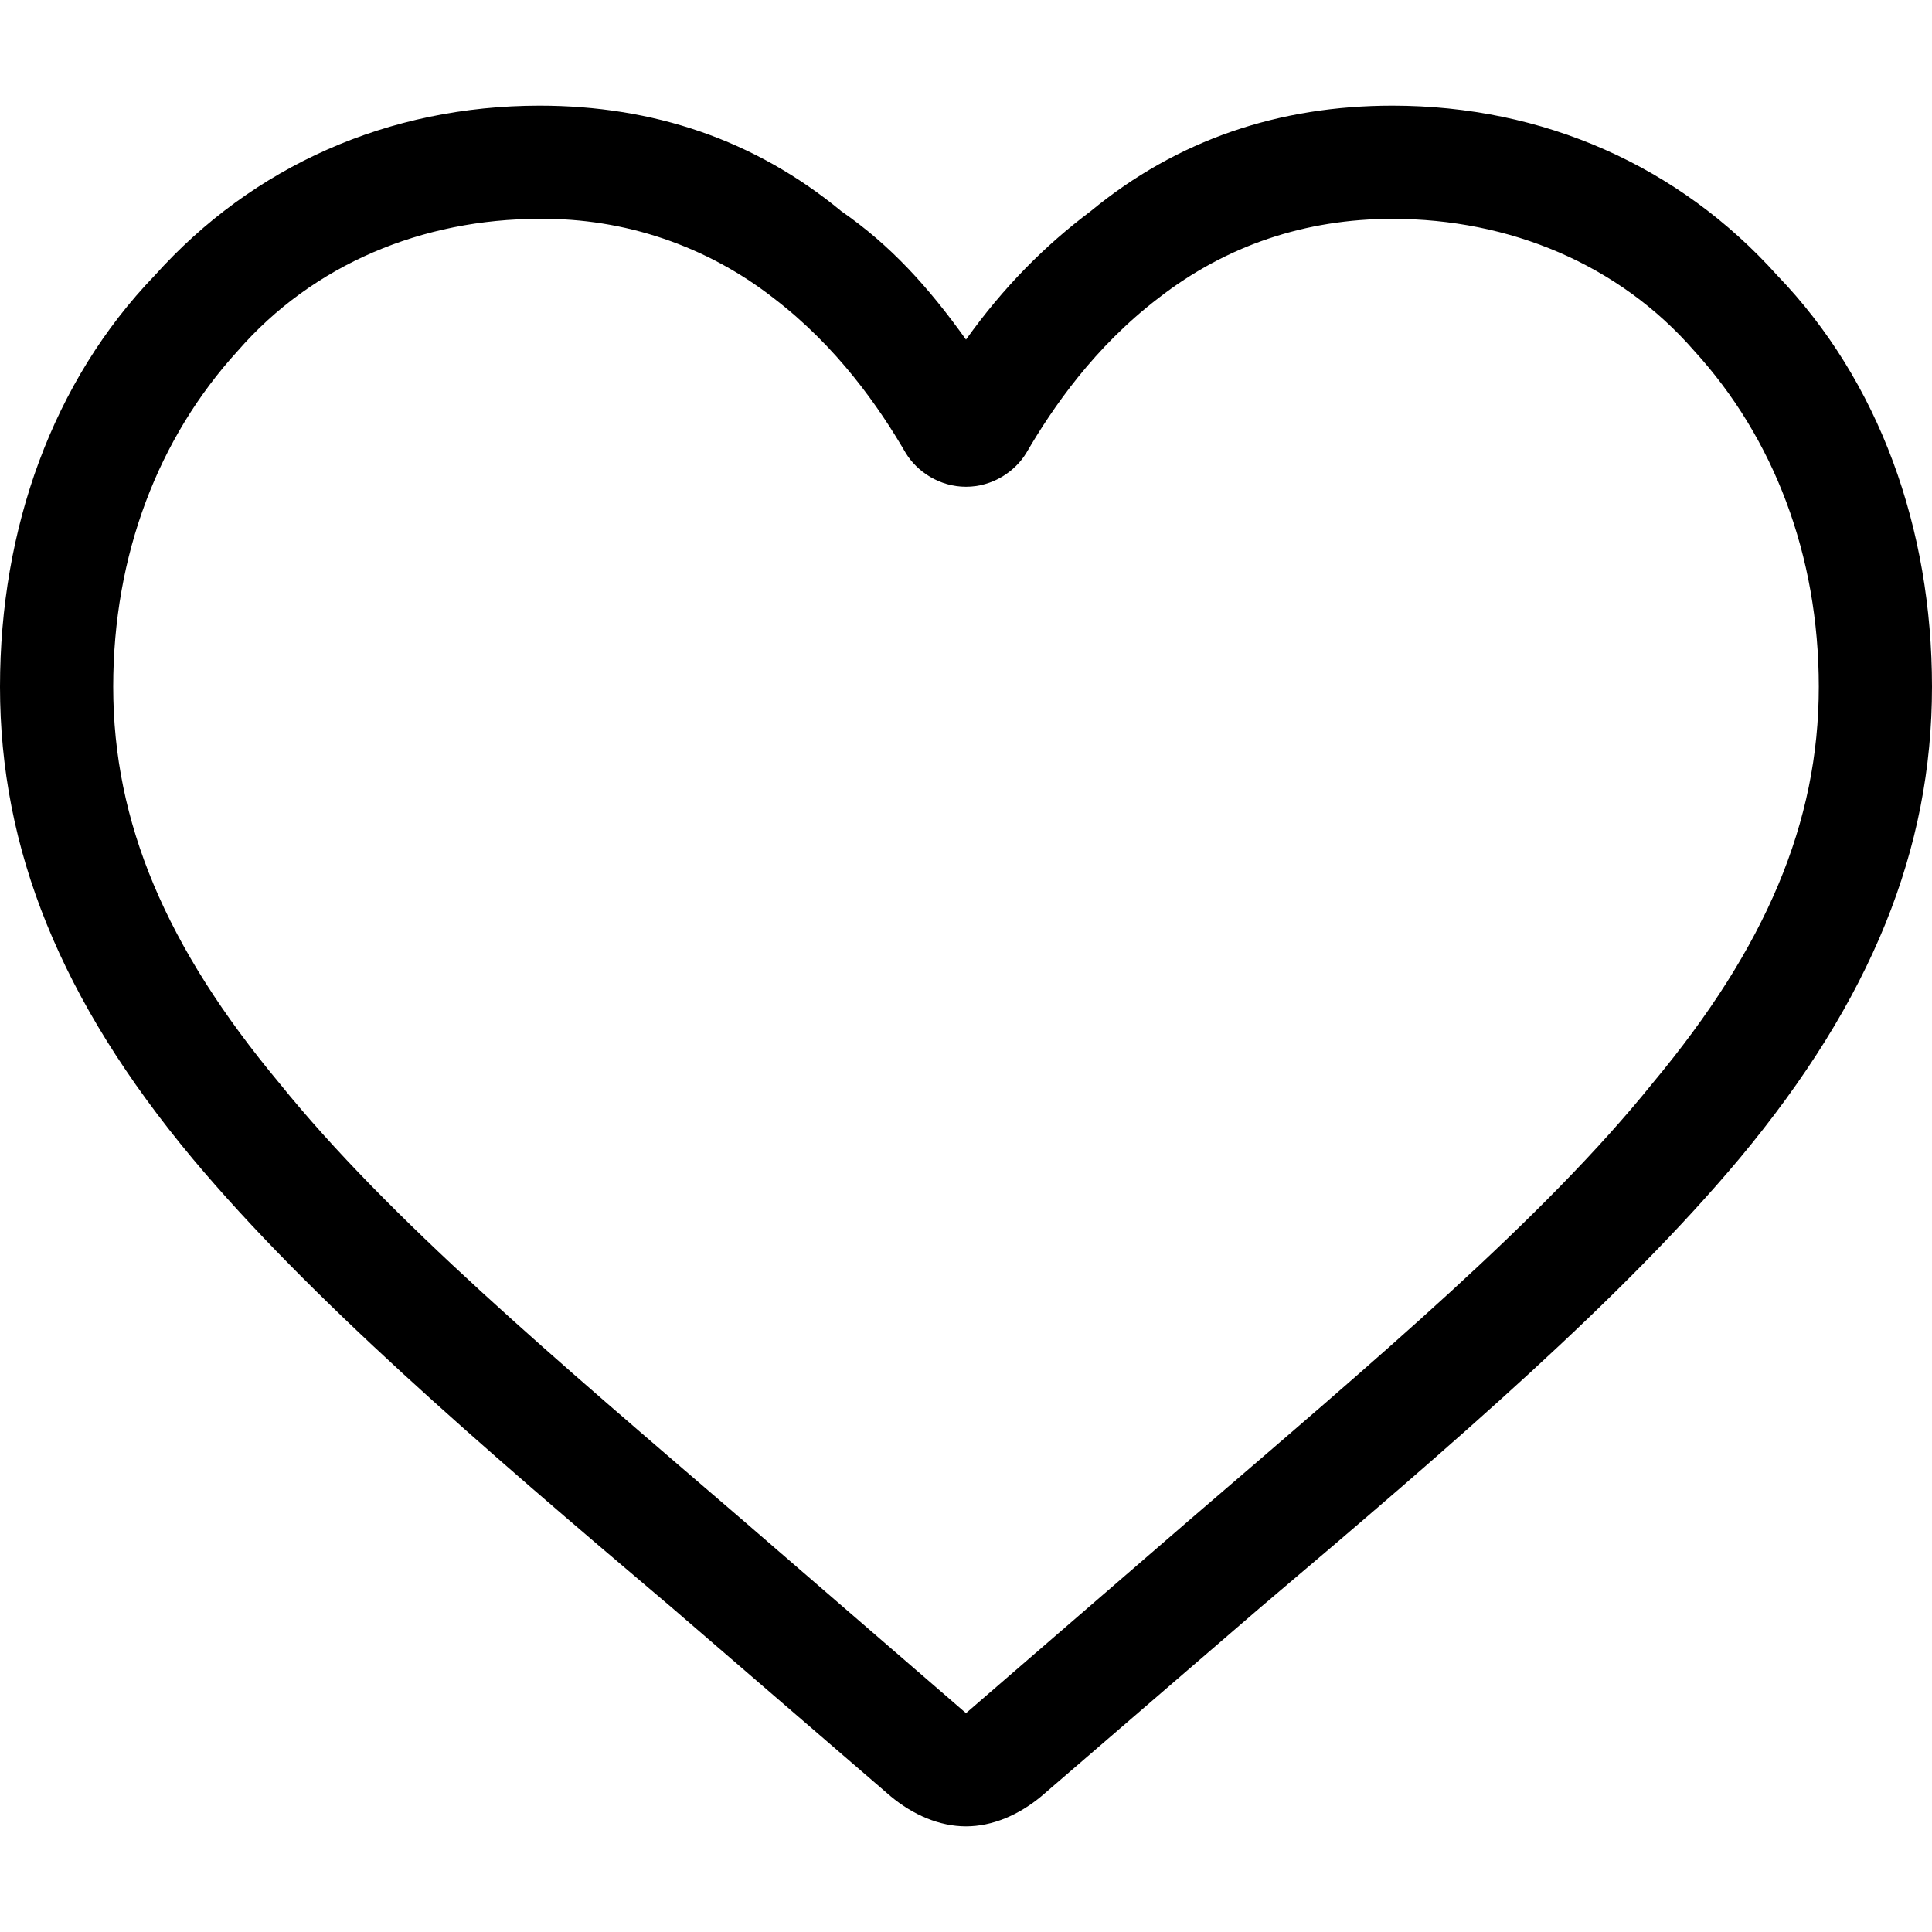
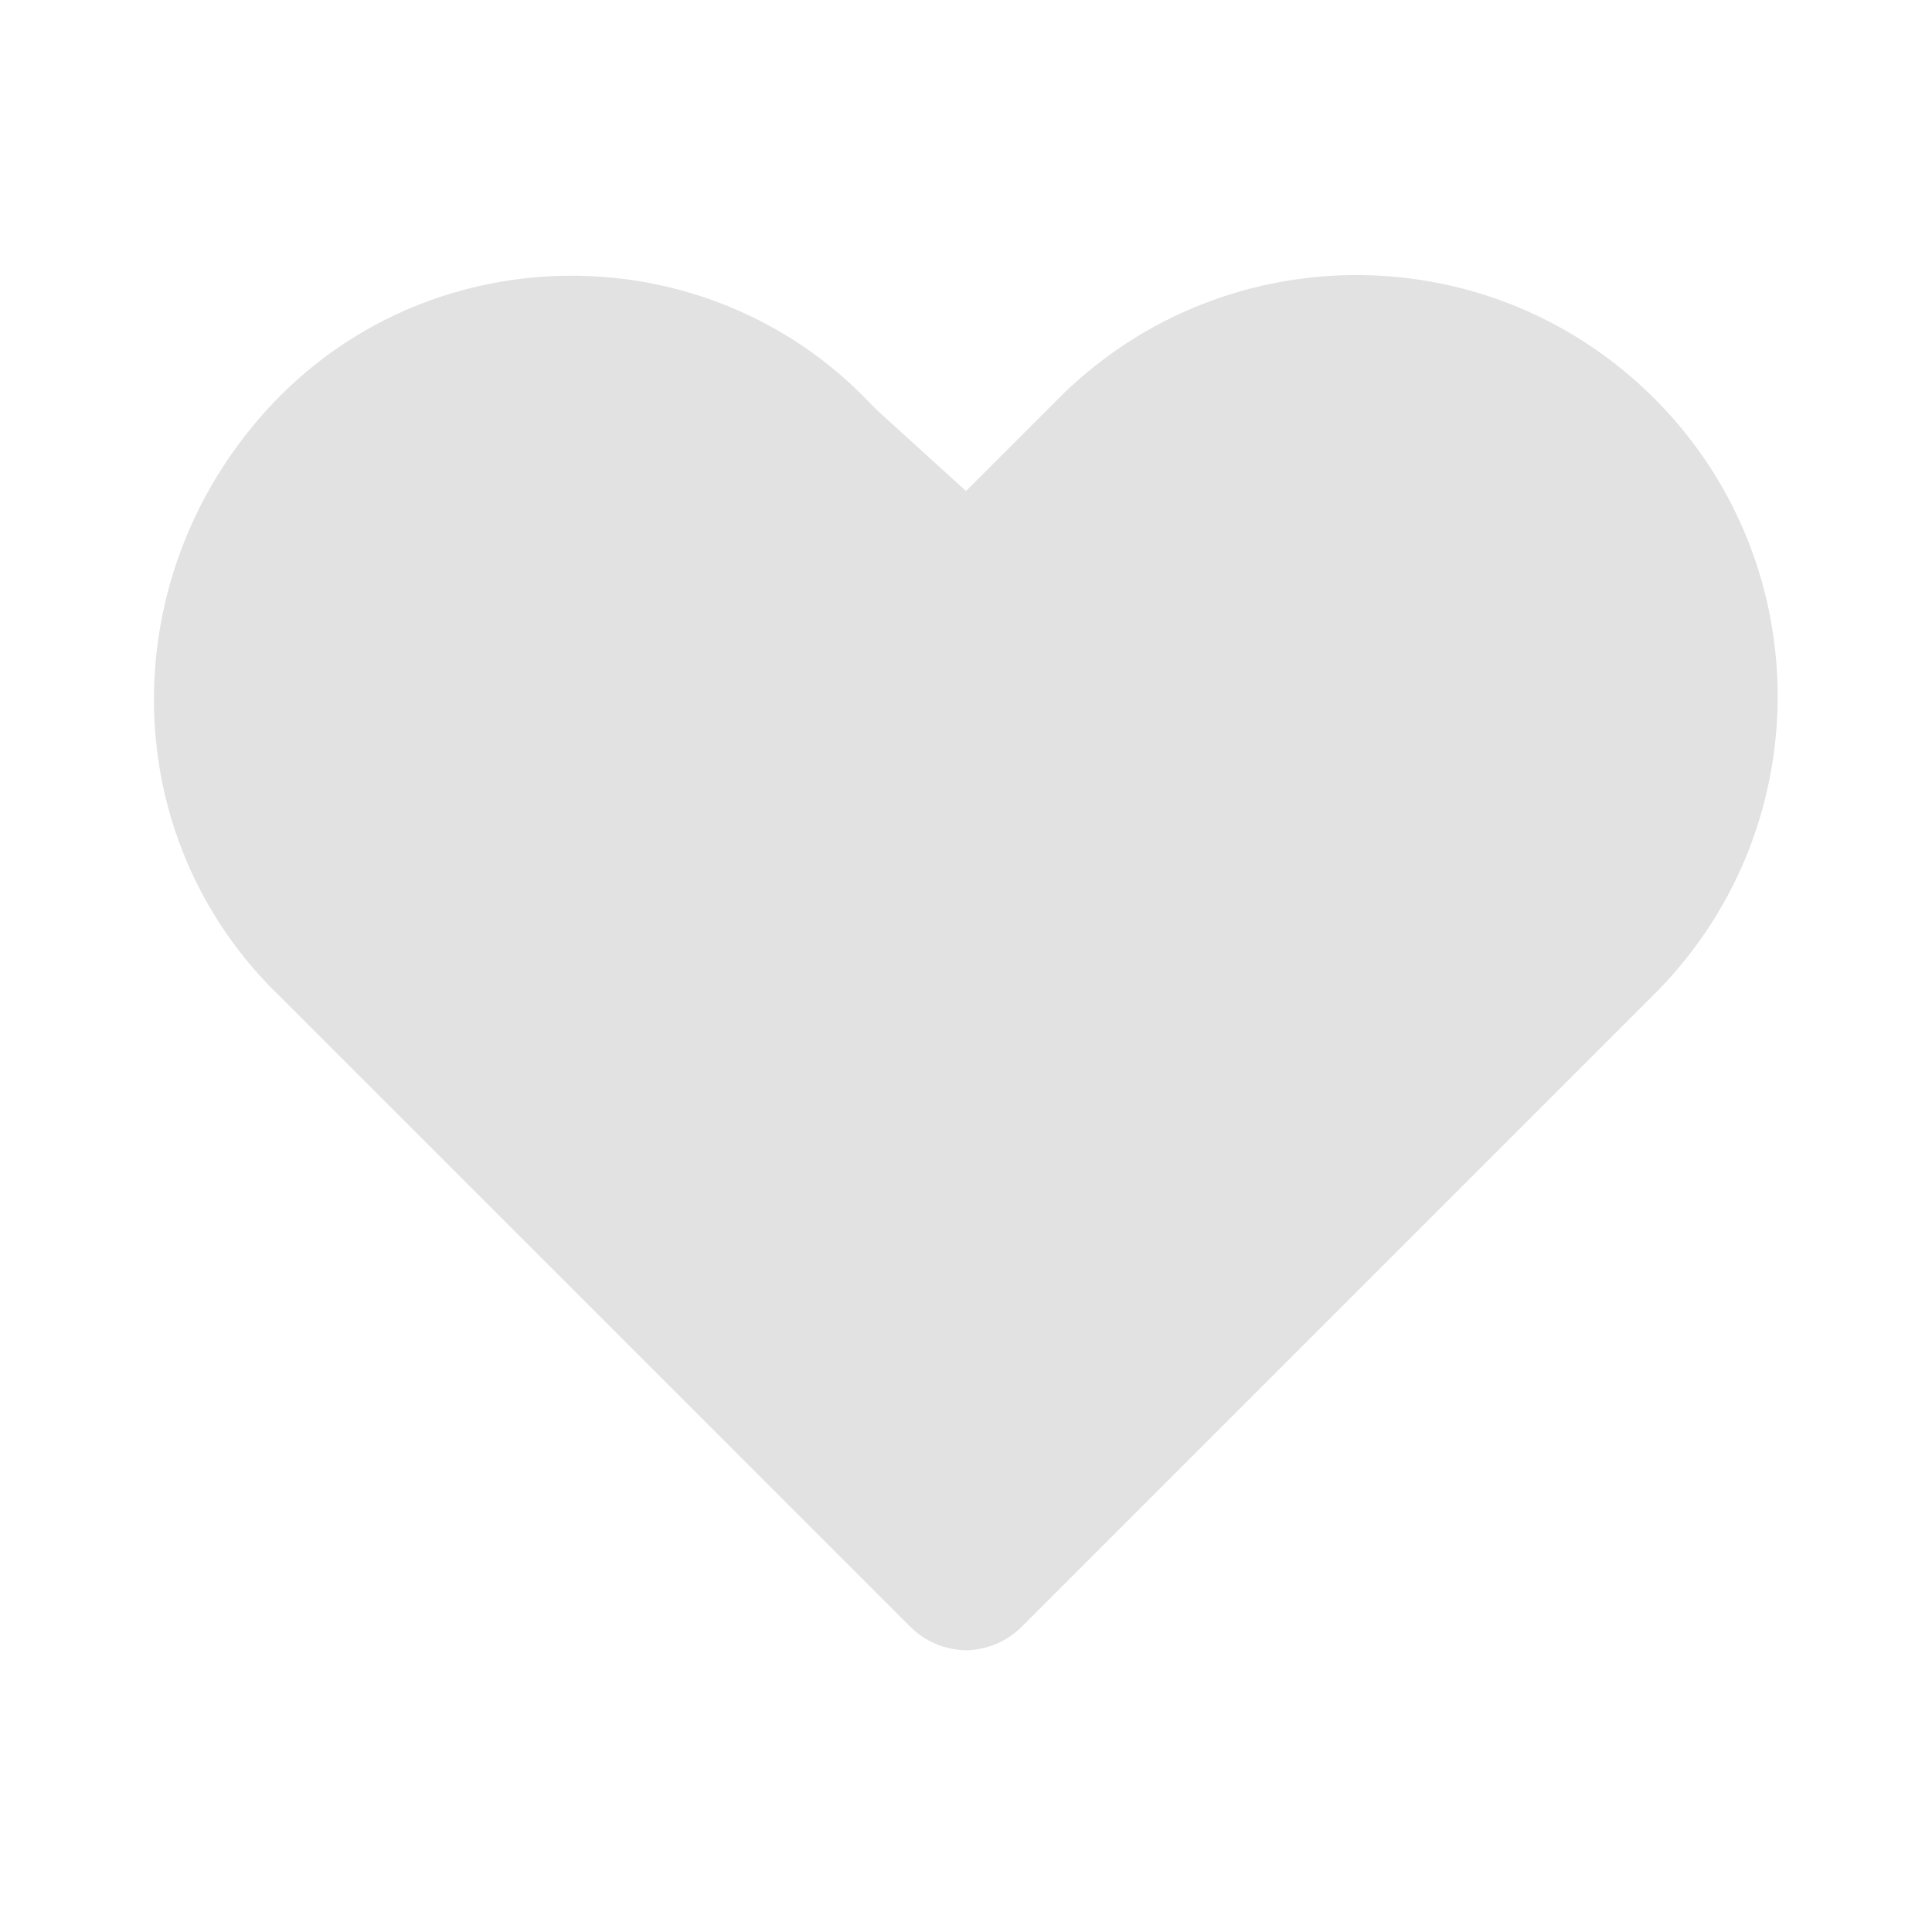
- <svg xmlns="http://www.w3.org/2000/svg" viewBox="0 -28 512 512">
-   <path d="M256 456c-7 0-14-3-20-8l-58-50c-52-44-96-82-127-119-35-42-51-82-51-125 0-42 14-81 41-109C67 16 103 0 143 0c30 0 57 9 80 28 13 9 23 20 33 34 10-14 21-25 33-34 23-19 50-28 80-28 40 0 76 16 102 45 27 28 41 67 41 109 0 43-16 83-51 125-31 37-75 75-127 119l-58 50c-6 5-13 8-20 8zM143 30c-31 0-60 12-80 35-21 23-33 54-33 89 0 36 14 69 44 105 29 36 73 73 123 116l59 51 59-51c50-43 94-80 123-116 30-36 44-69 44-105 0-35-12-66-33-89-20-23-49-35-80-35-23 0-44 7-62 21-17 13-28 29-35 41-3 5-9 9-16 9s-13-4-16-9c-7-12-18-28-35-41a99 99 0 00-62-21zm0 0" />
+ <svg xmlns="http://www.w3.org/2000/svg" viewBox="0 0 24 24">
+   <path fill="none" d="M0 0h24v24H0z" />
+   <path d="M12 20.5a1 1 0 01-.7-.3l-7.8-7.8c-2.1-2-2.1-5.3-.1-7.4s5.4-2.1 7.4 0l.1.1 1.1 1L13.1 5a5.2 5.2 0 117.5 7.3l-.1.1-7.8 7.8a1 1 0 01-.7.3z" fill="#e2e2e2" />
</svg>
